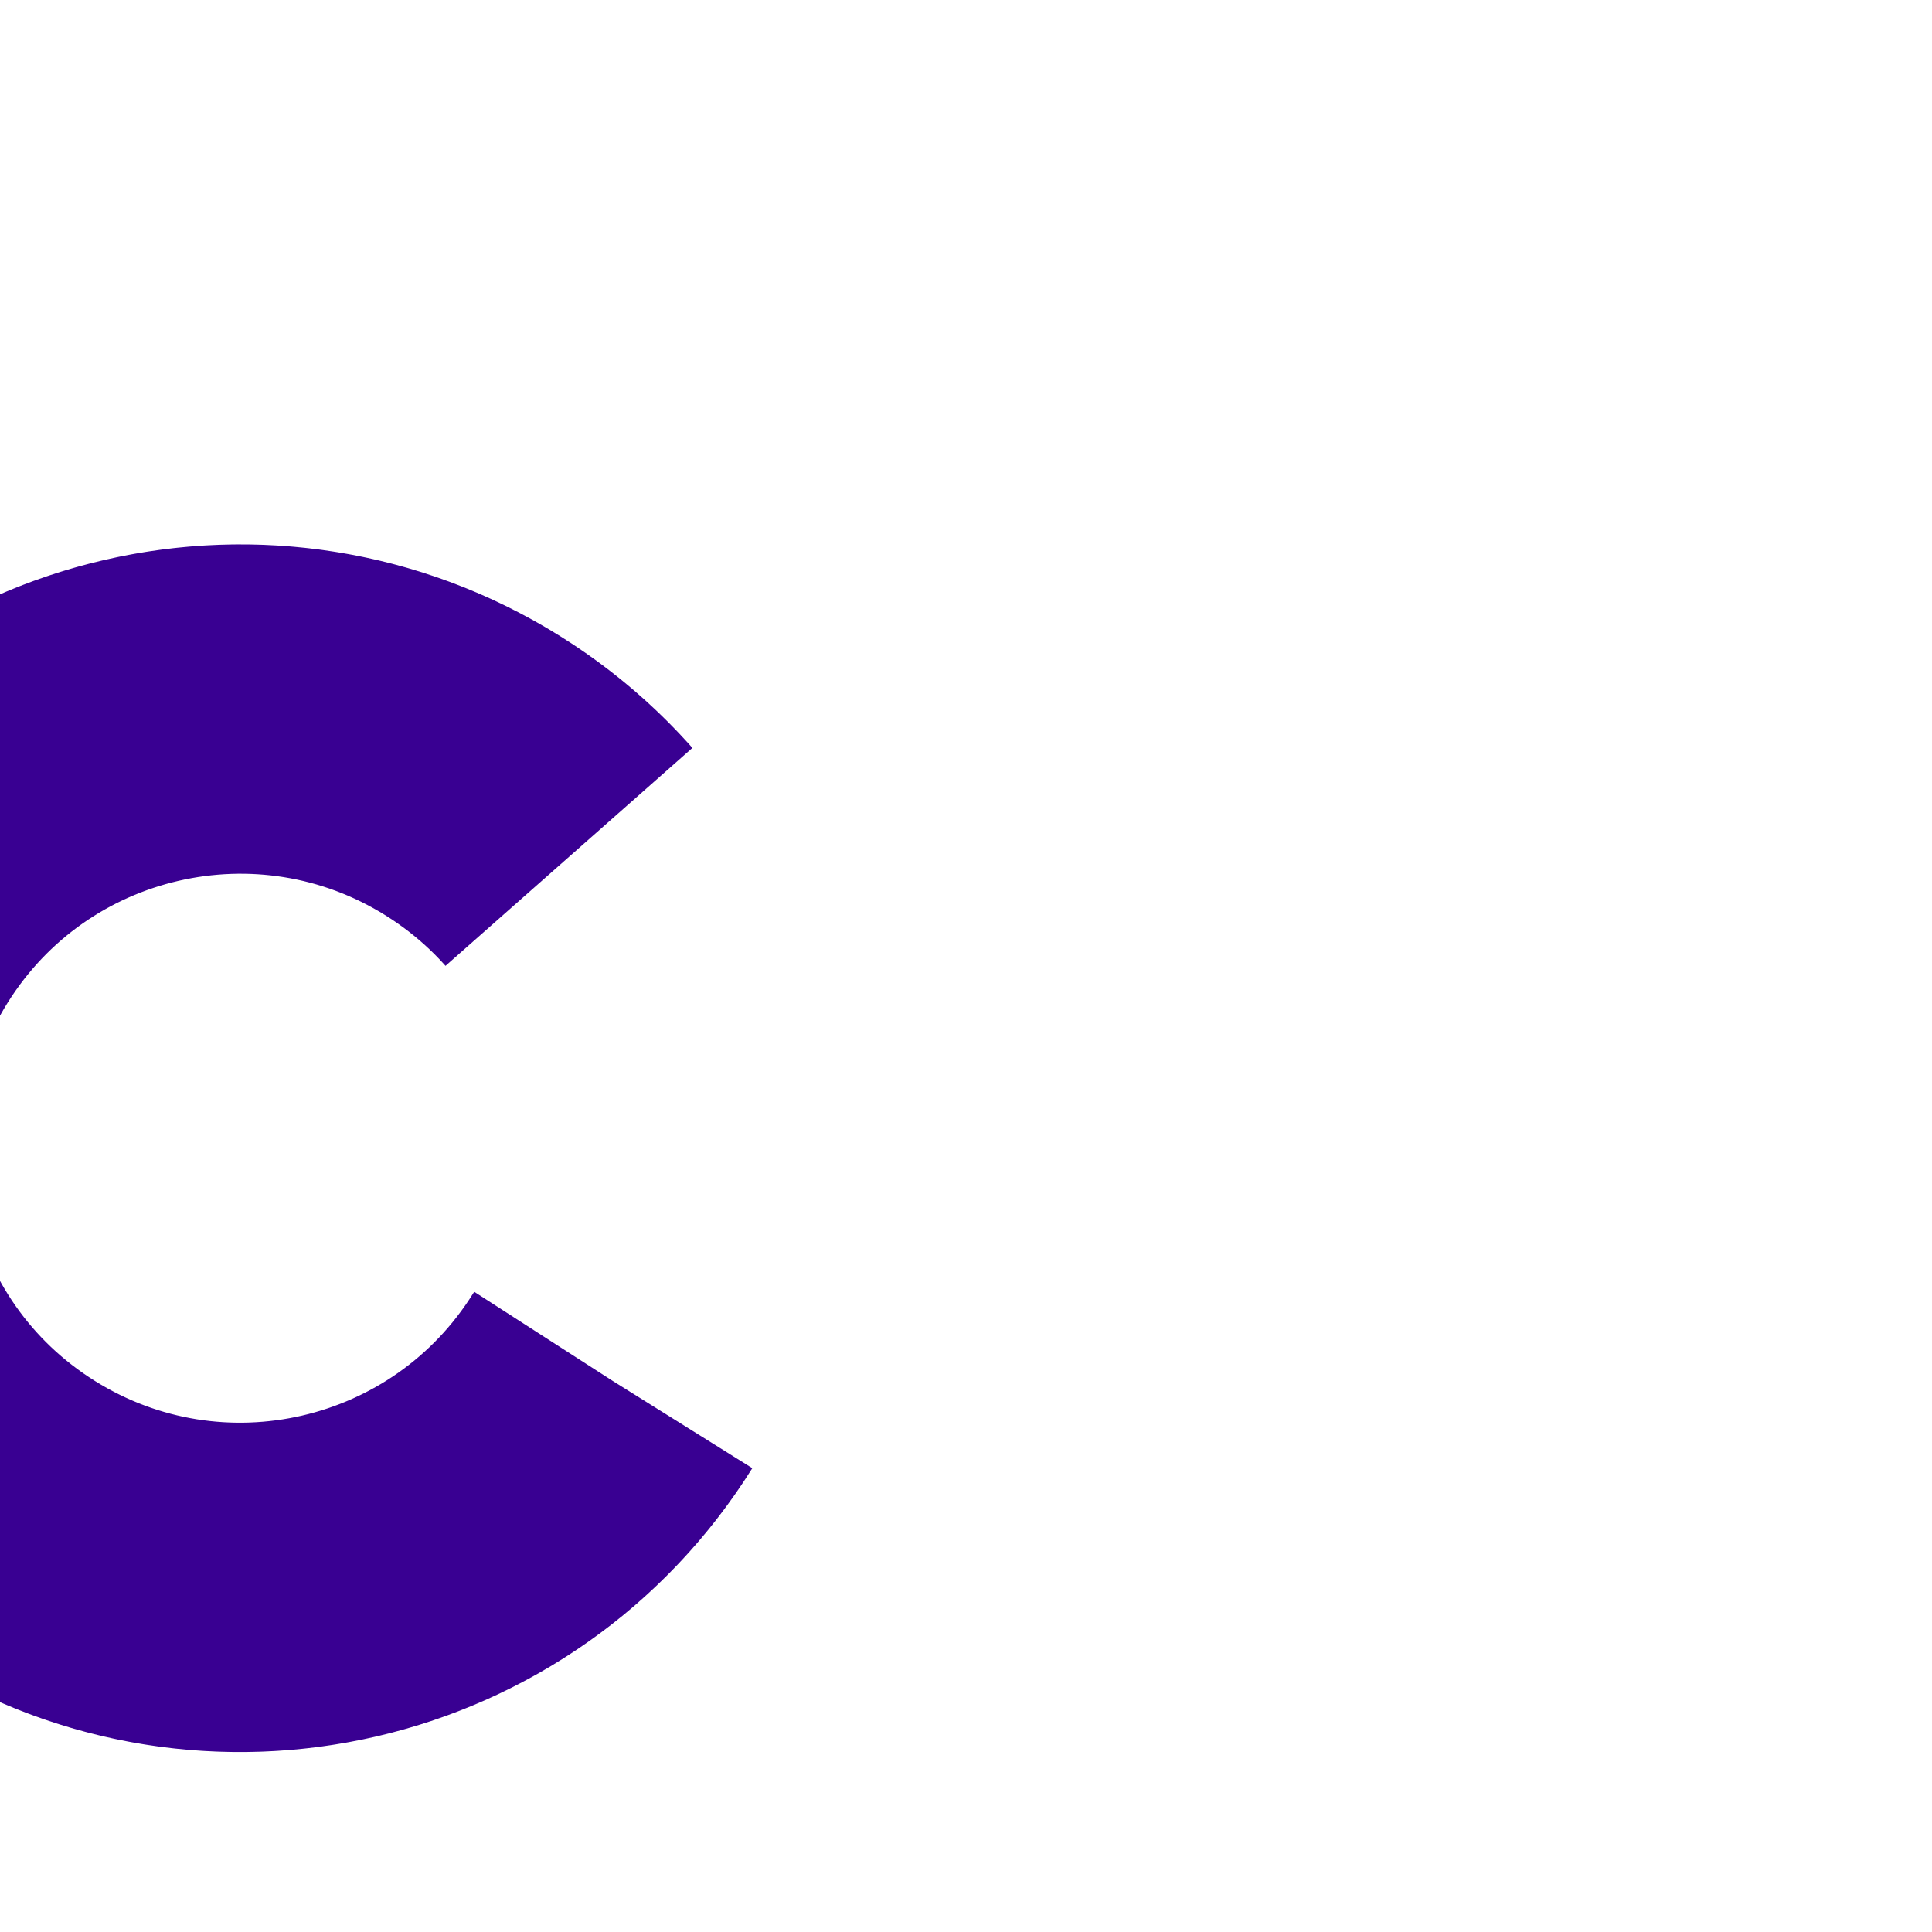
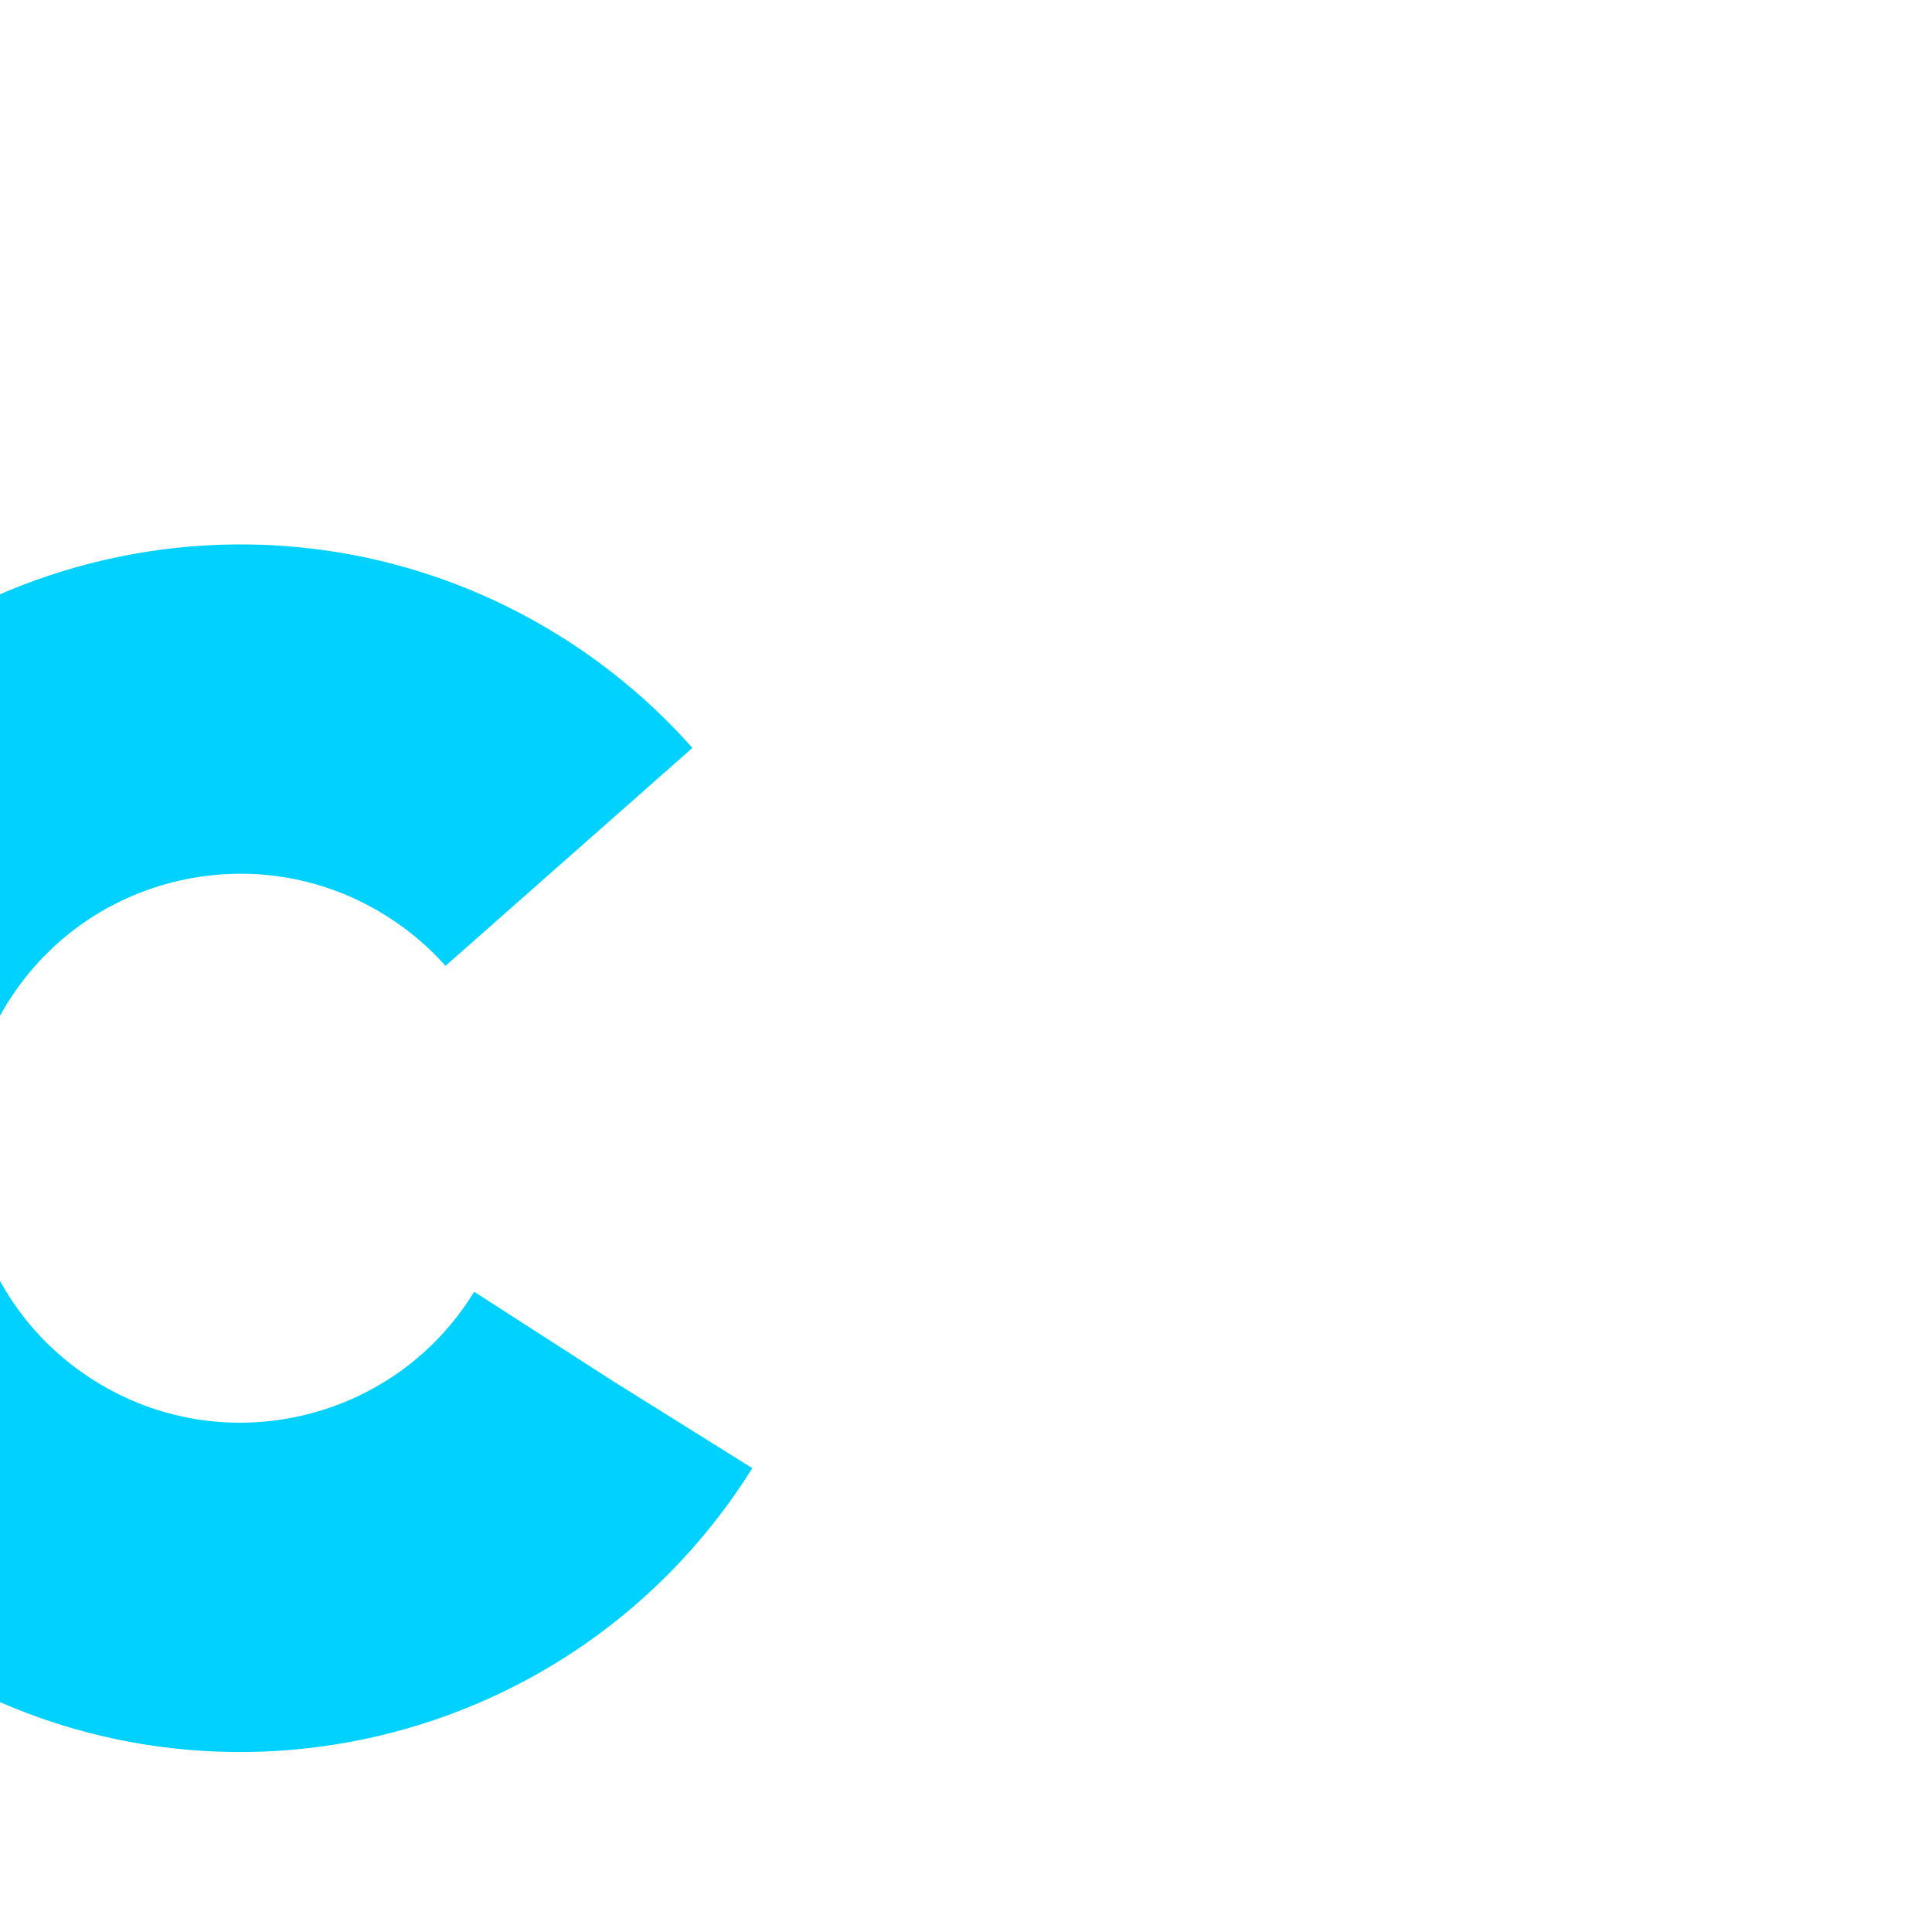
<svg xmlns="http://www.w3.org/2000/svg" viewBox="-12 20 88 60" id="csharp-icon">
  <defs>
    <style>
      @keyframes sharp-1-rotate {
        40% {
          transform: rotate(720deg);
          opacity: 1;
        }
        80% {
          transform: rotate(720deg) translateX(22px) scale(1);
          opacity: 1;
        }
        90% {
          transform: rotate(720deg) translateX(22px) scale(1.4);
          opacity: 1;
        }
        100% {
          transform: rotate(720deg) translateX(22px) scale(1.4);
          opacity: 0;
-           fill: #390092;
+           fill: #00d1ff;
        }
      }

      @keyframes arc-color {
        0% {
          
-           stroke: #390092;
+           stroke: #00d1ff;
        }
        100% {
-           stroke: #390092;
+           stroke: #00d1ff;
        }
      }

      #csharp-icon {
        position: absolute;
        top: 50%;
        left: 50%;
        transform: translate(-50%, -50%);
        width: 100px;
        height: 100px;
      }
      .csharp-arc {
-         stroke: #390092;
+         stroke: #00d1ff;
        stroke-width: 15;
        stroke-dasharray: 100;
        fill: transparent;
        transform-origin: 30px 50px;
        transform: rotate(32deg);
        animation: arc-color 5s infinite;
      }
      .csharp-sharp {
        transform-origin: 30px 50px;
        opacity: 0;
        
-         fill: #390092;;
+         fill: #00d1ff;;
        font-size: 18px;
        animation: sharp-1-rotate 5s infinite;
      }
      
    </style>
  </defs>
  <circle class="csharp-arc" cx="30" cy="50" r="20" />
  <g class="csharp-sharp">
    <rect x="25" y="46" width="10" height="2" />
    <rect x="24.5" y="51" width="10" height="2" />
    <path d="M27.5 42 L 26 57 L 28 57 L 29.5 42 Z" />
    <path d="M31.5 42 L 30 57 L 32 57 L 33.5 42 Z" />
  </g>
</svg>
